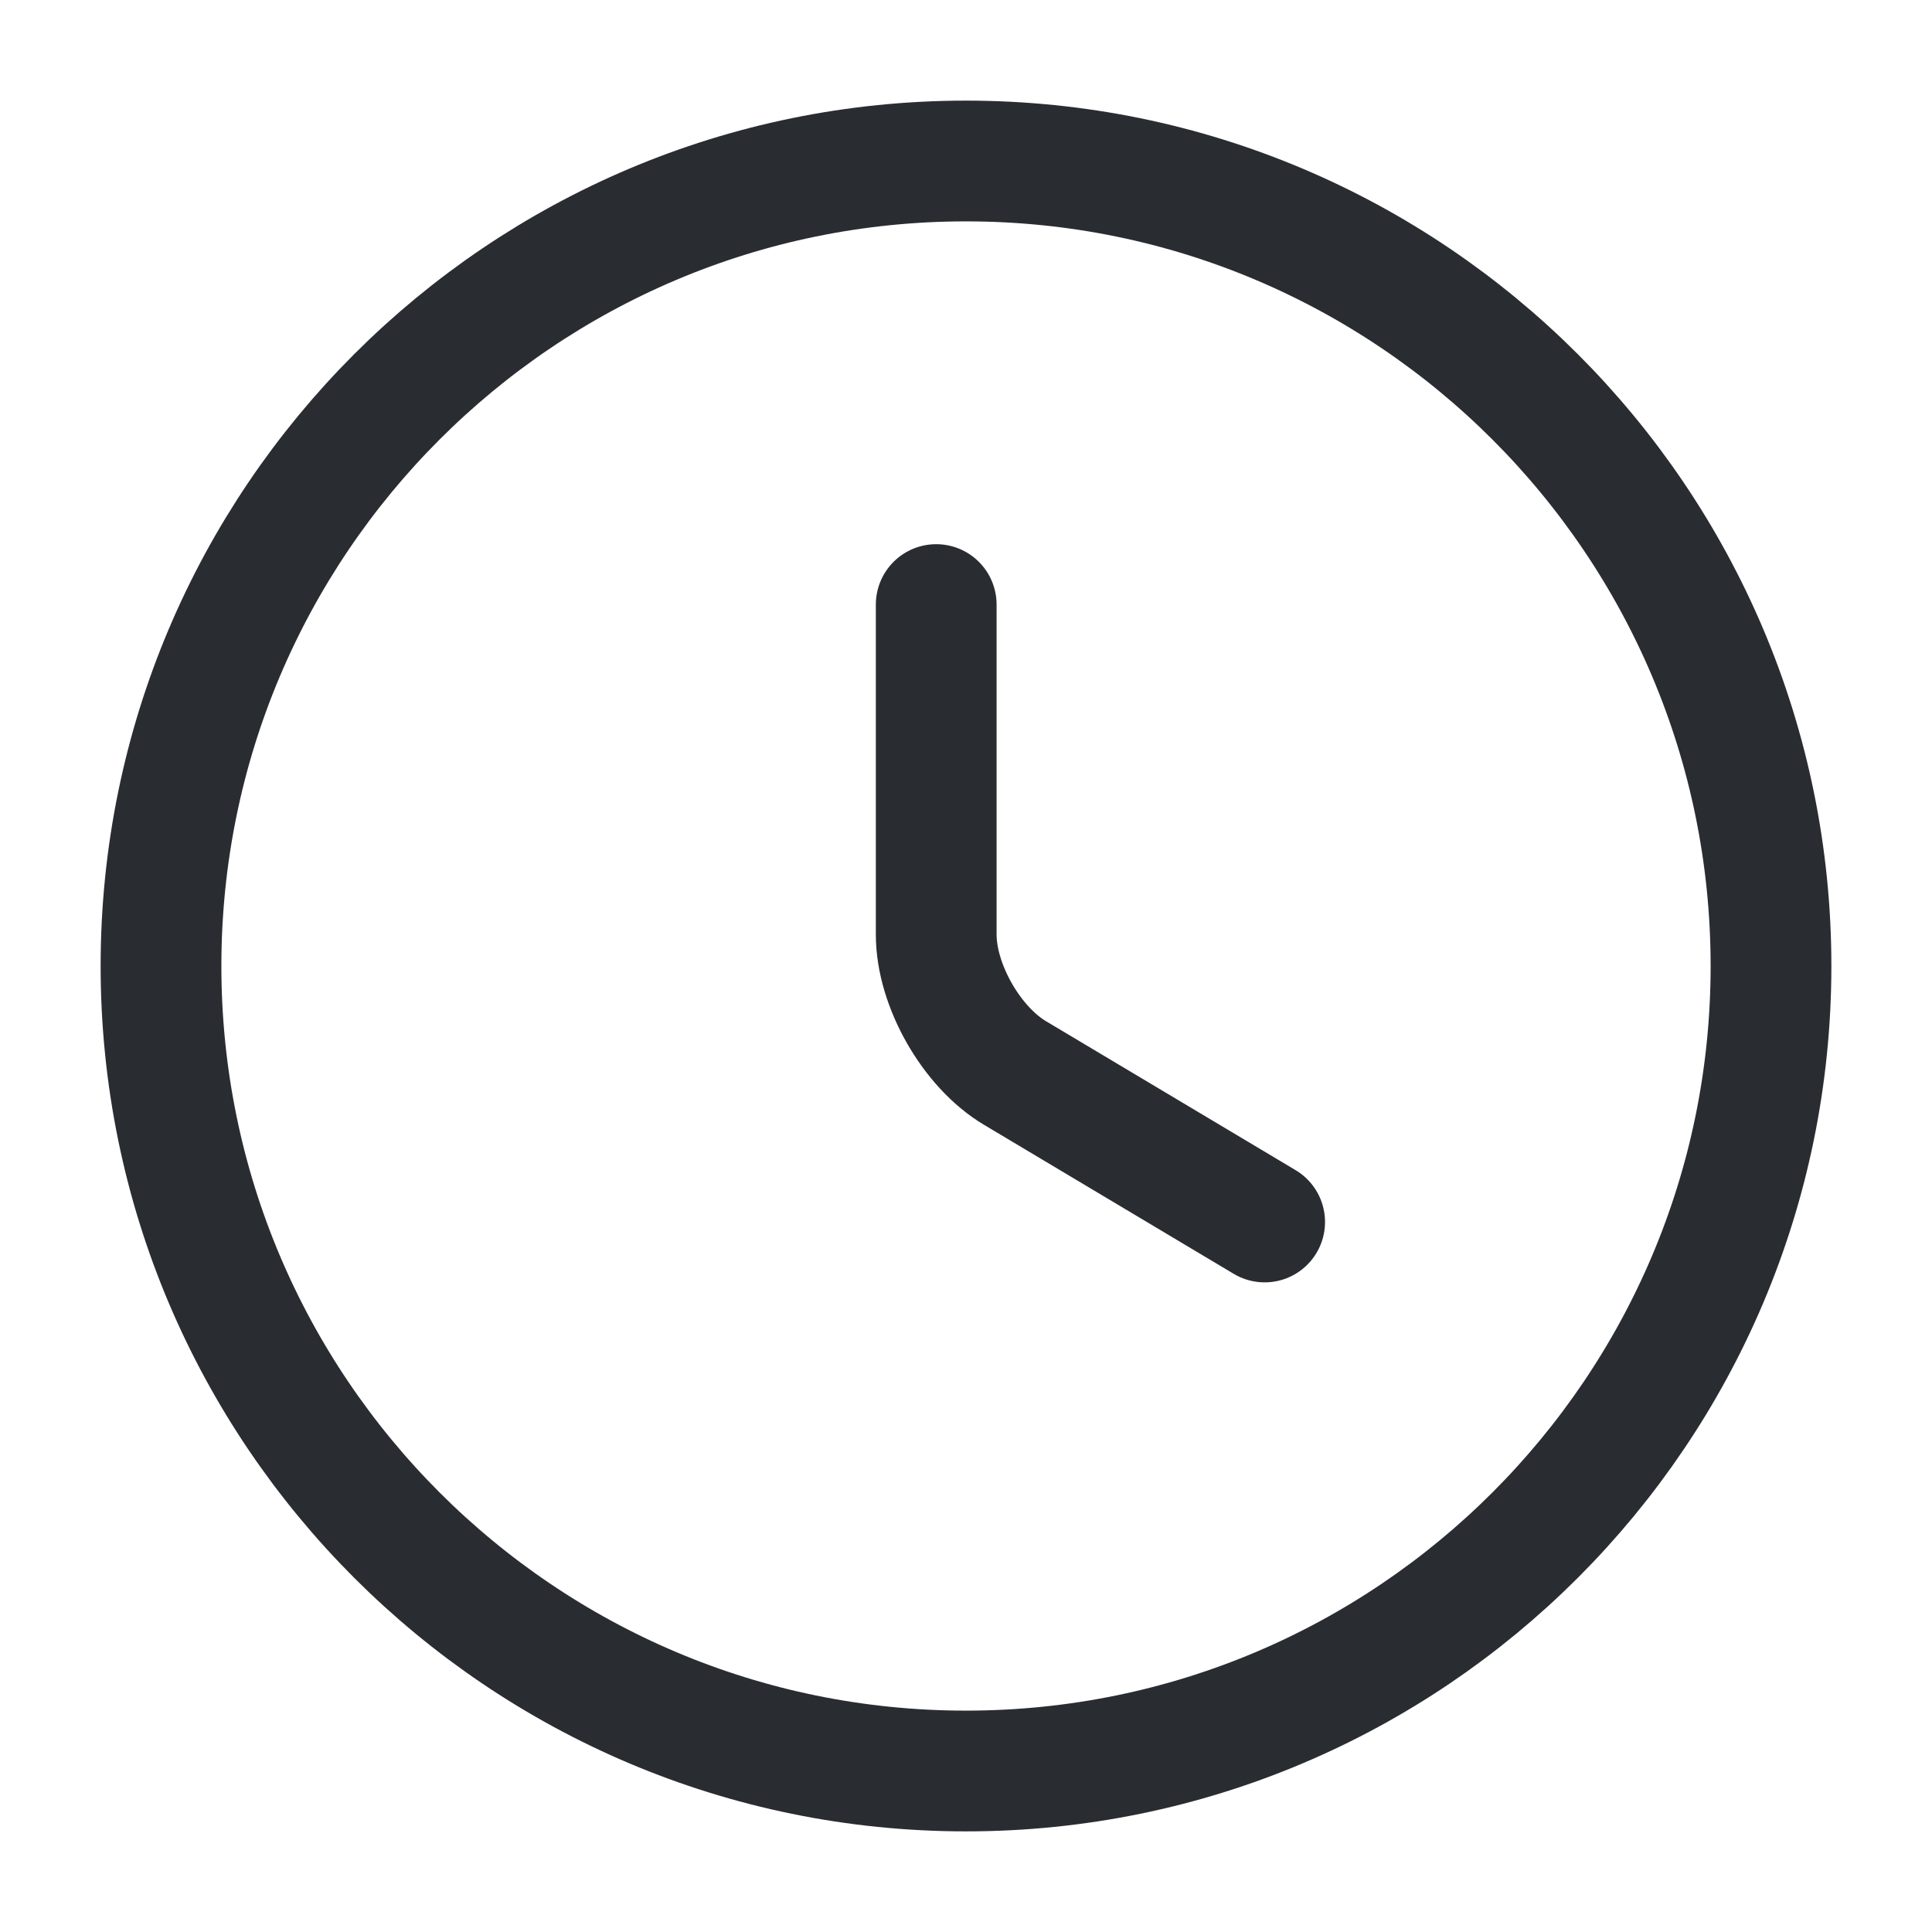
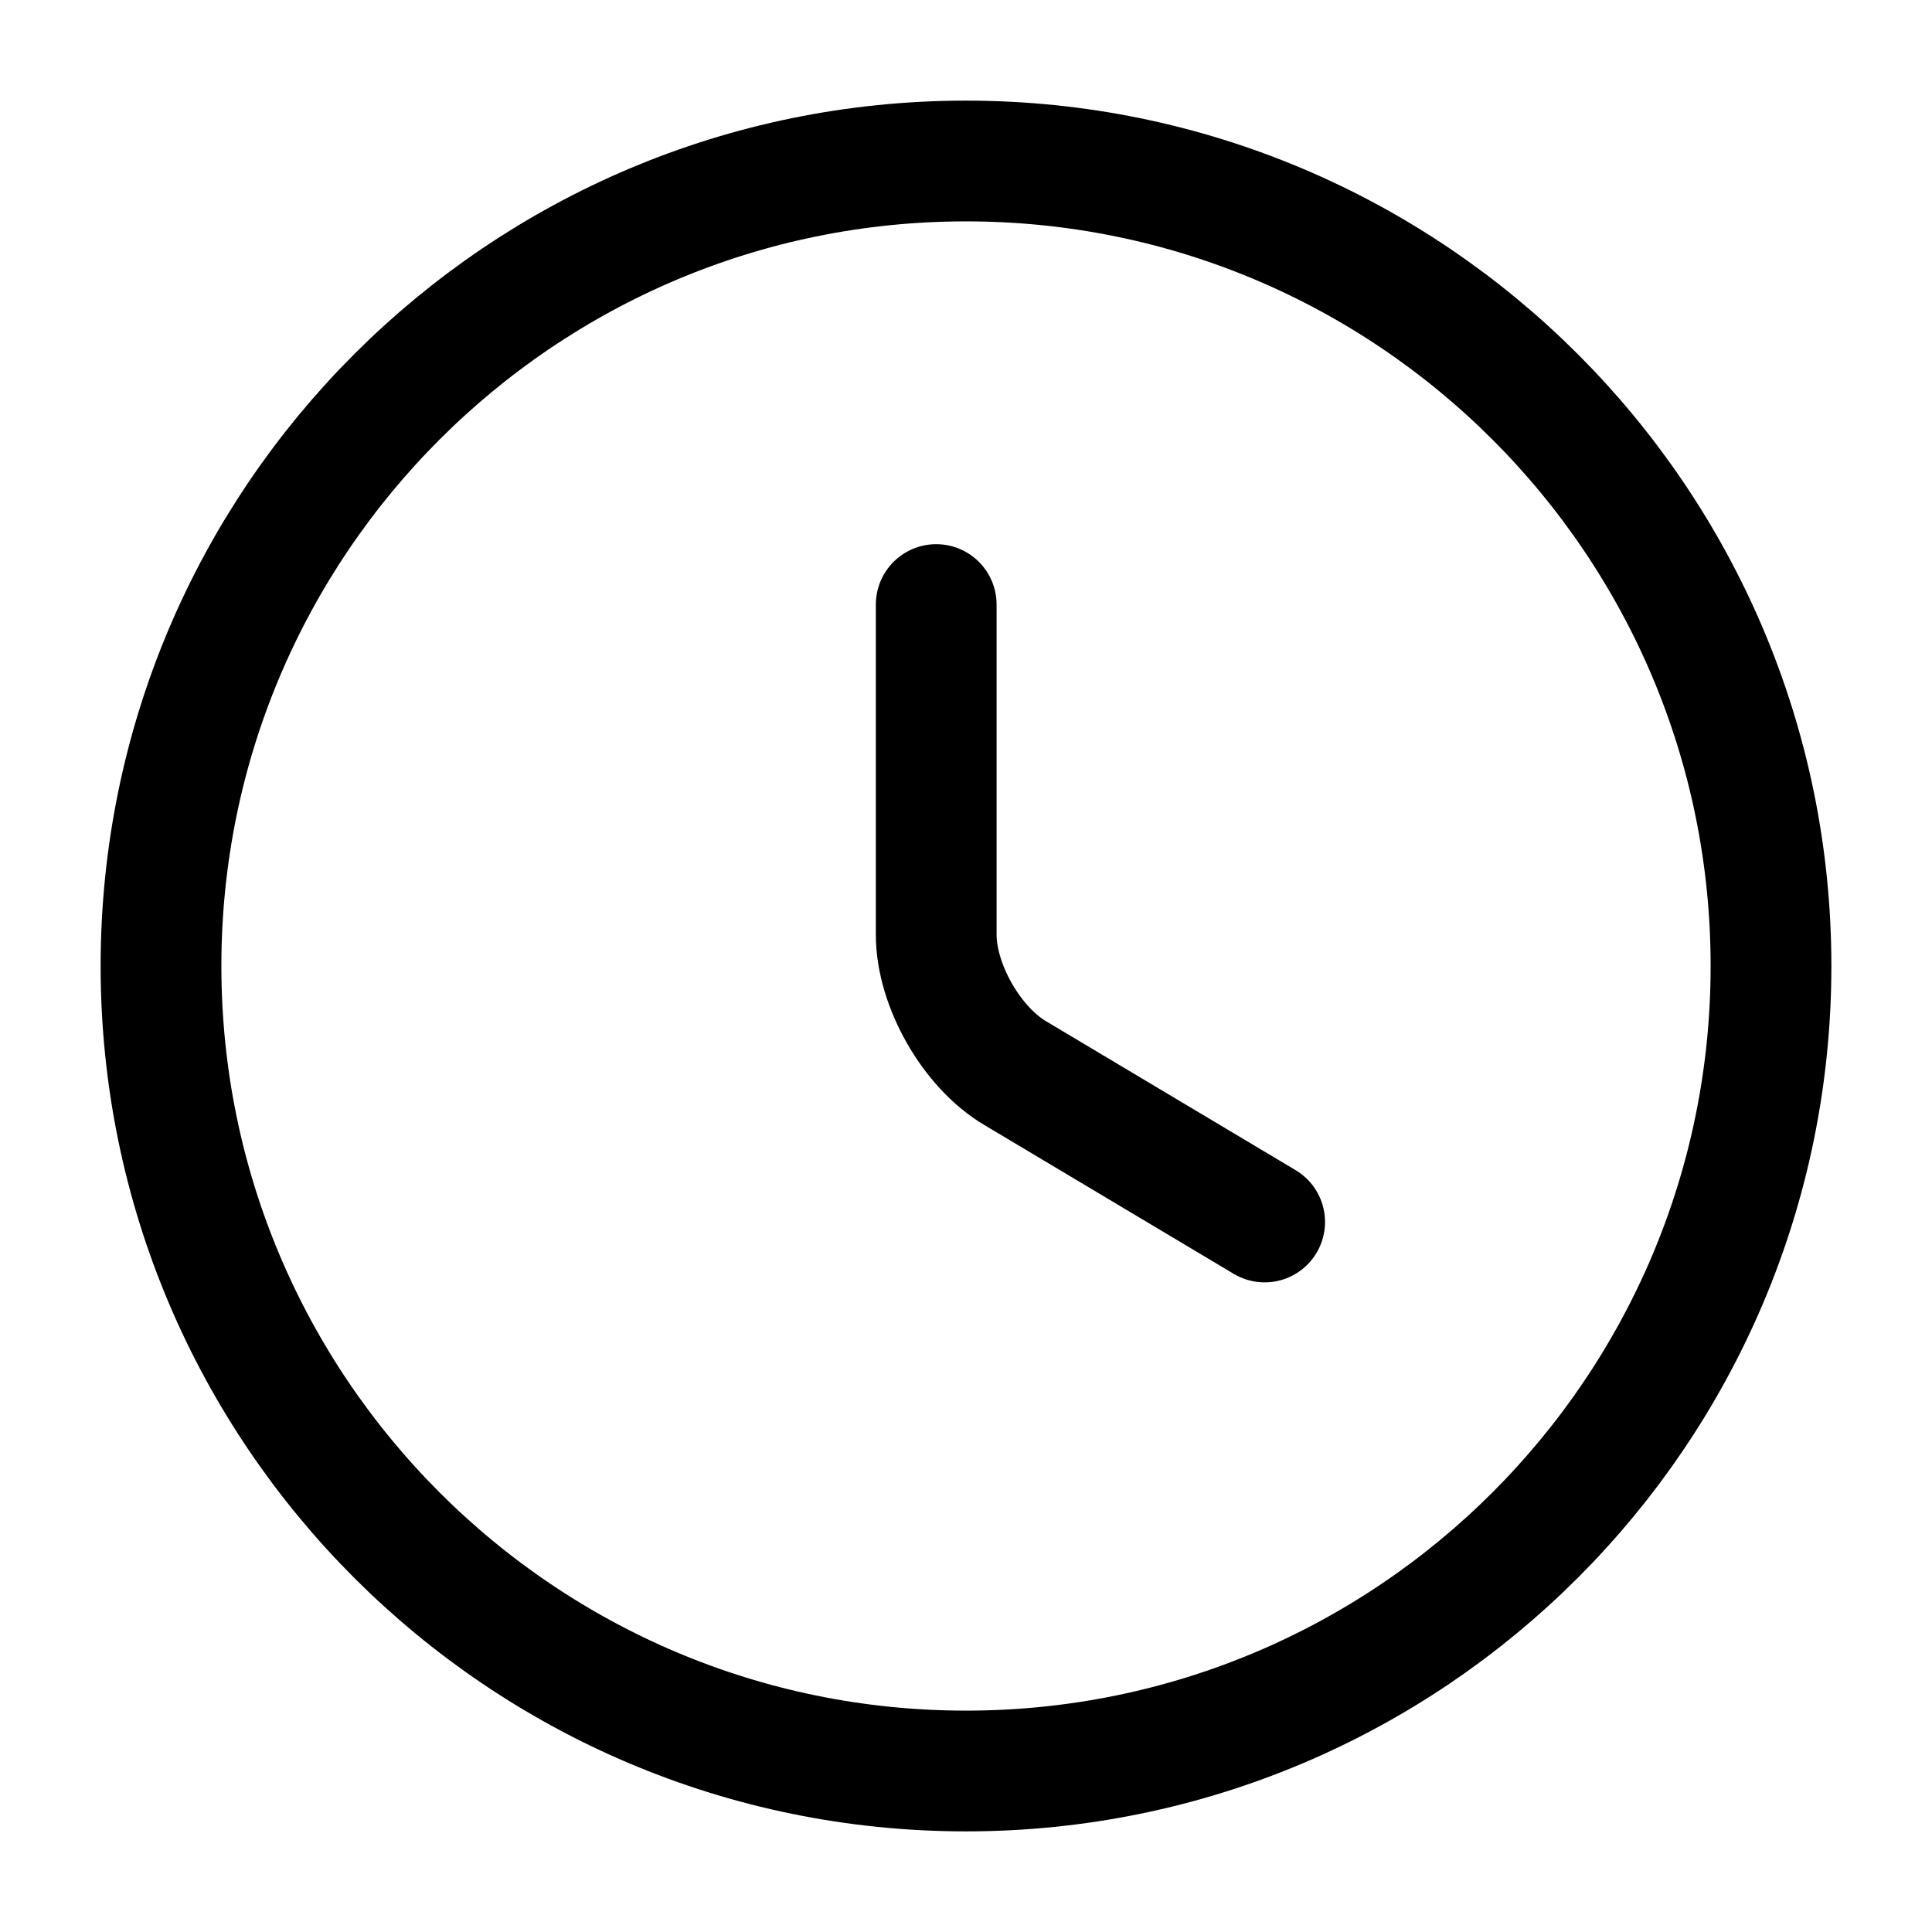
<svg xmlns="http://www.w3.org/2000/svg" width="24" height="24" viewBox="0 0 24 24" fill="none">
-   <path d="M22 12C22 17.52 17.52 22 12 22C6.48 22 2 17.52 2 12C2 6.48 6.48 2 12 2C17.52 2 22 6.48 22 12Z" stroke="#292D32" stroke-width="1.5" stroke-linecap="round" stroke-linejoin="round" />
-   <path d="M15.71 15.18L12.61 13.33C12.07 13.01 11.63 12.24 11.63 11.61V7.51" stroke="#292D32" stroke-width="1.5" stroke-linecap="round" stroke-linejoin="round" />
+   <path d="M22 12C22 17.52 17.52 22 12 22C6.48 22 2 17.52 2 12C2 6.48 6.48 2 12 2C17.52 2 22 6.48 22 12Z" stroke="currentColor" stroke-width="1.5" stroke-linecap="round" stroke-linejoin="round" />
+   <path d="M15.71 15.18L12.61 13.33C12.07 13.01 11.63 12.24 11.63 11.61V7.51" stroke="currentColor" stroke-width="1.5" stroke-linecap="round" stroke-linejoin="round" />
</svg>
